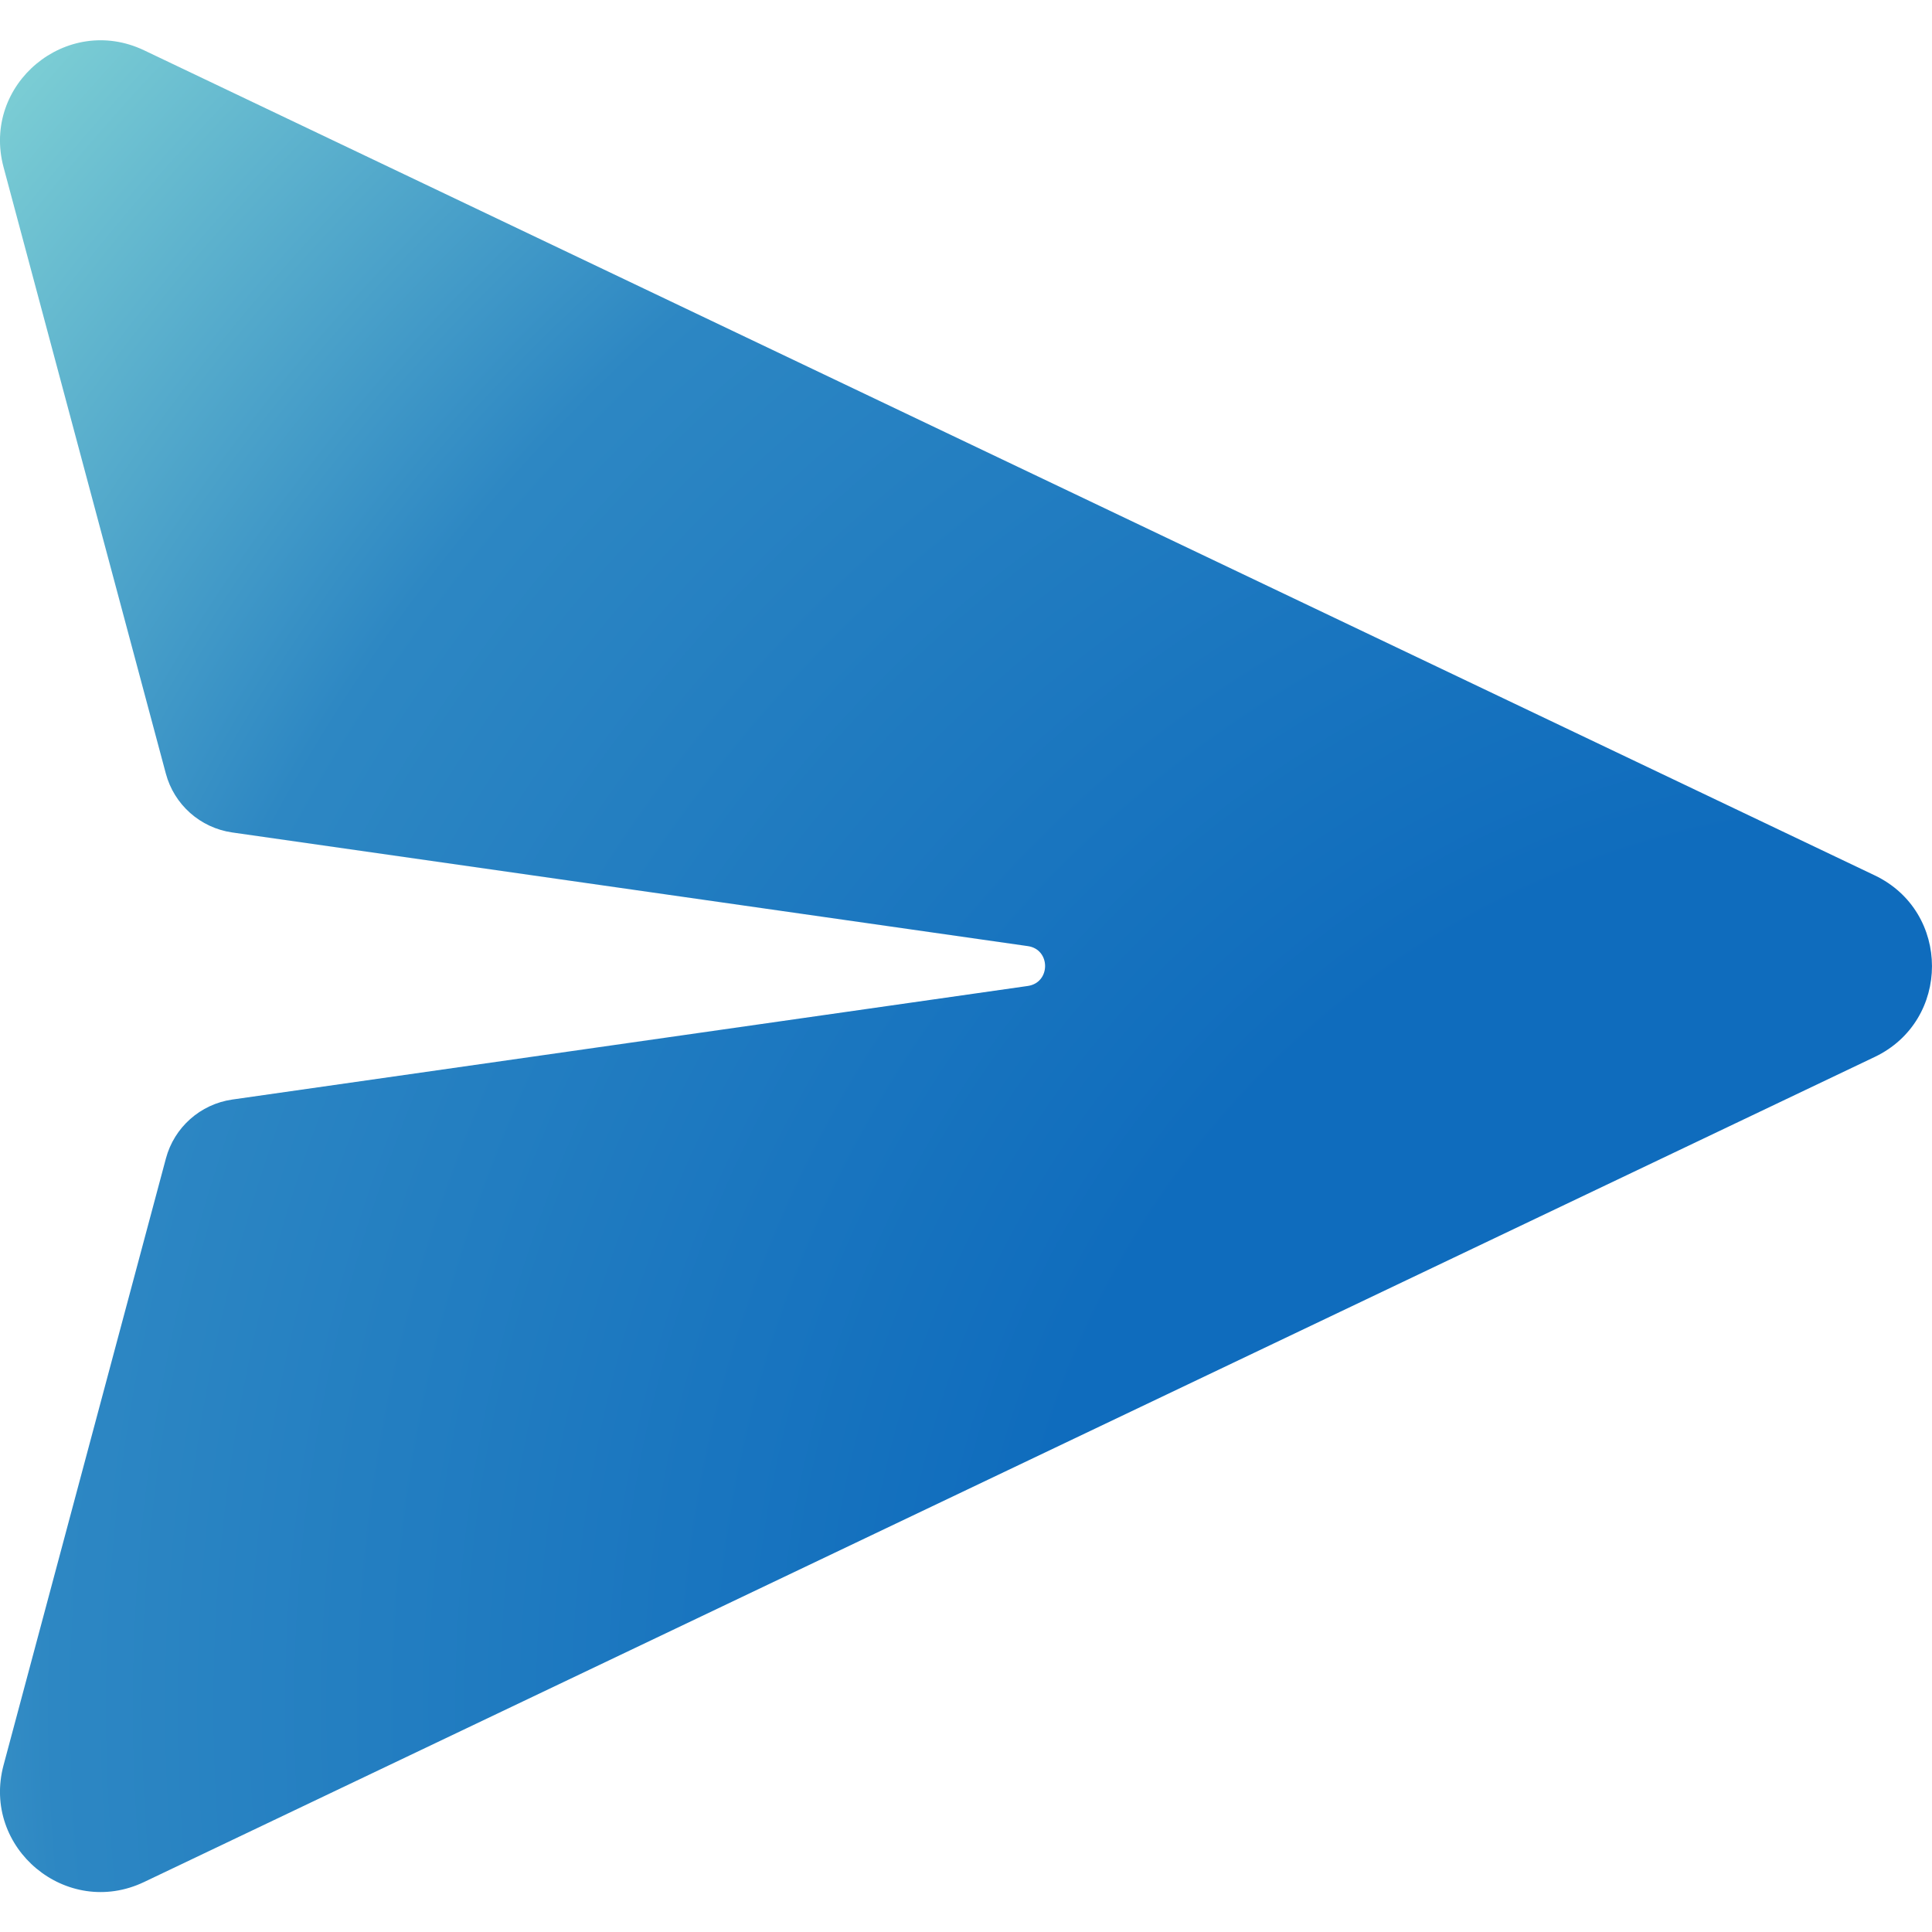
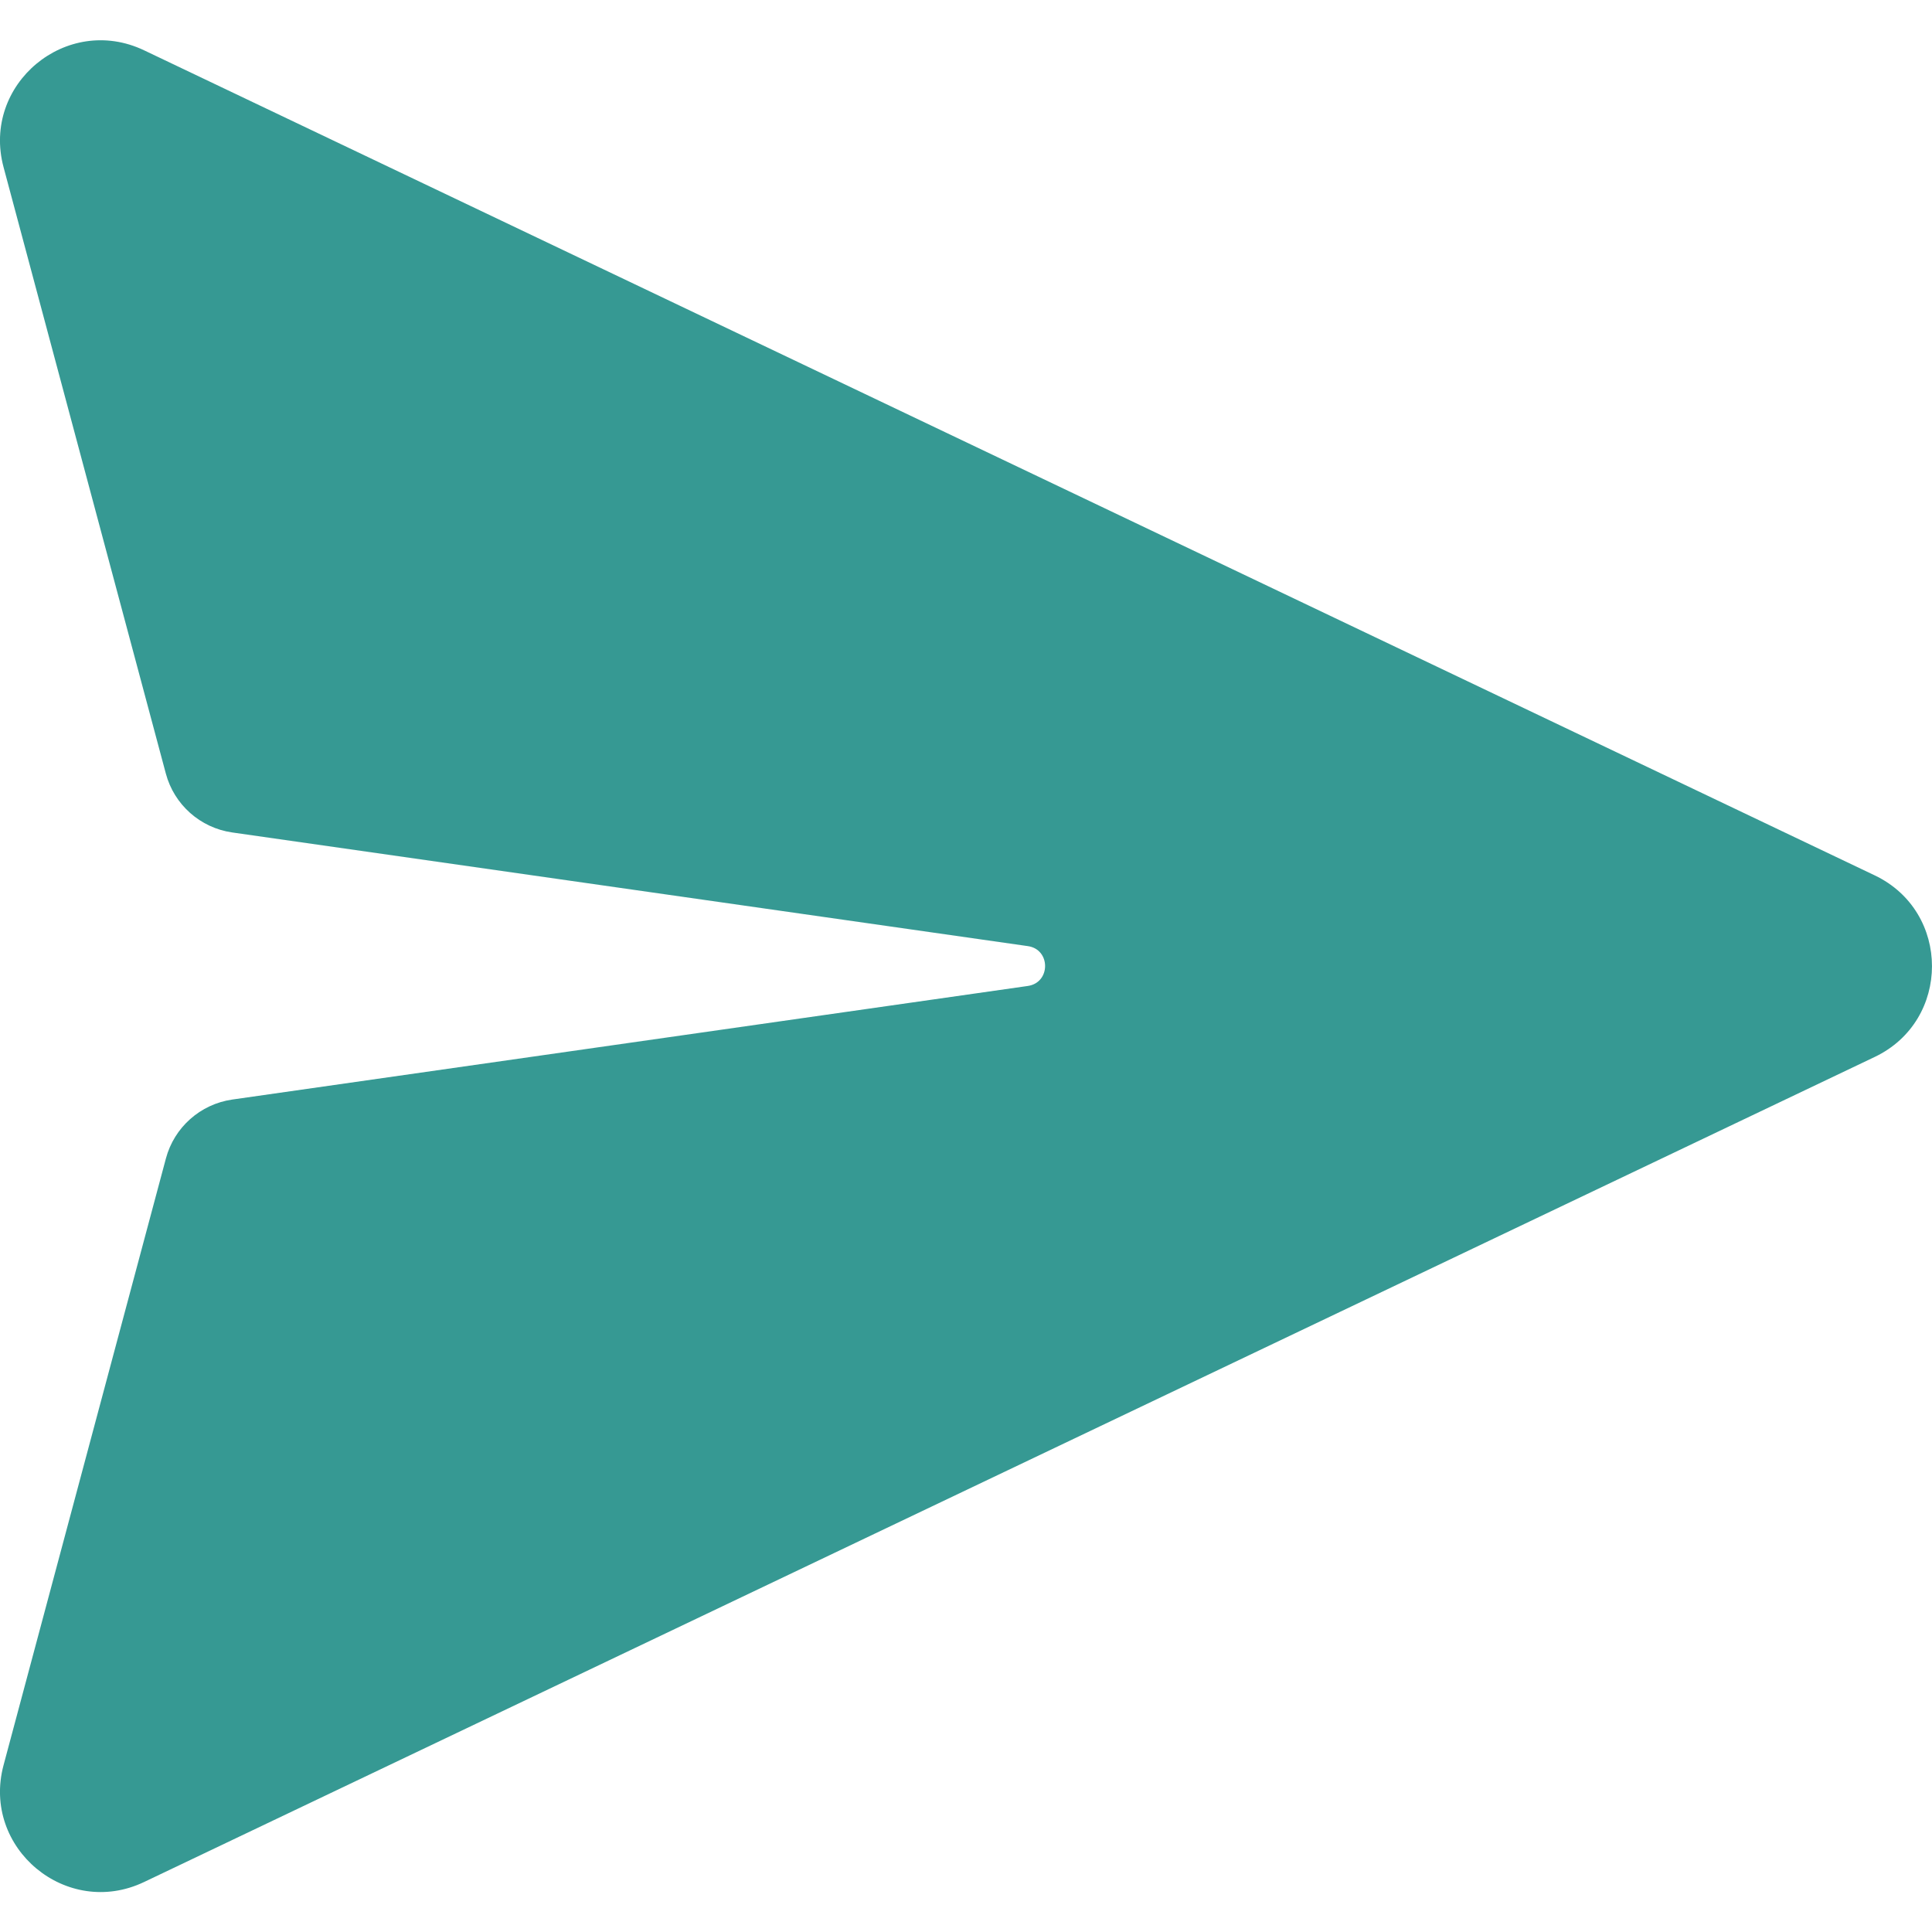
<svg xmlns="http://www.w3.org/2000/svg" width="24" height="24" viewBox="0 0 24 24" fill="none">
  <path d="M1.79 0.625C0.827 0.166 -0.231 1.046 0.044 2.076L2.06 9.609C2.163 9.996 2.488 10.284 2.884 10.341L12.768 11.753C13.054 11.793 13.054 12.207 12.768 12.248L2.885 13.659C2.489 13.716 2.164 14.004 2.061 14.391L0.044 21.928C-0.231 22.958 0.827 23.838 1.79 23.379L23.288 13.13C24.237 12.678 24.237 11.326 23.288 10.874L1.79 0.625Z" fill="url(#paint0_radial_2280_119090)" />
  <defs>
    <radialGradient id="paint0_radial_2280_119090" cx="0" cy="0" r="1" gradientUnits="userSpaceOnUse" gradientTransform="translate(24.0234 21.2469) rotate(-142.006) scale(33.4402 32.3913)">
-       <stop offset="0.336" stop-color="#0F6CBD" />
-       <stop offset="0.703" stop-color="#2D87C3" />
-       <stop offset="1" stop-color="#8DDDD8" />
+       <stop offset="0.336" stop-color="#369993" />
+       <stop offset="0.703" stop-color="#369993" />
+       <stop offset="1" stop-color="#369993" />
    </radialGradient>
  </defs>
</svg>
